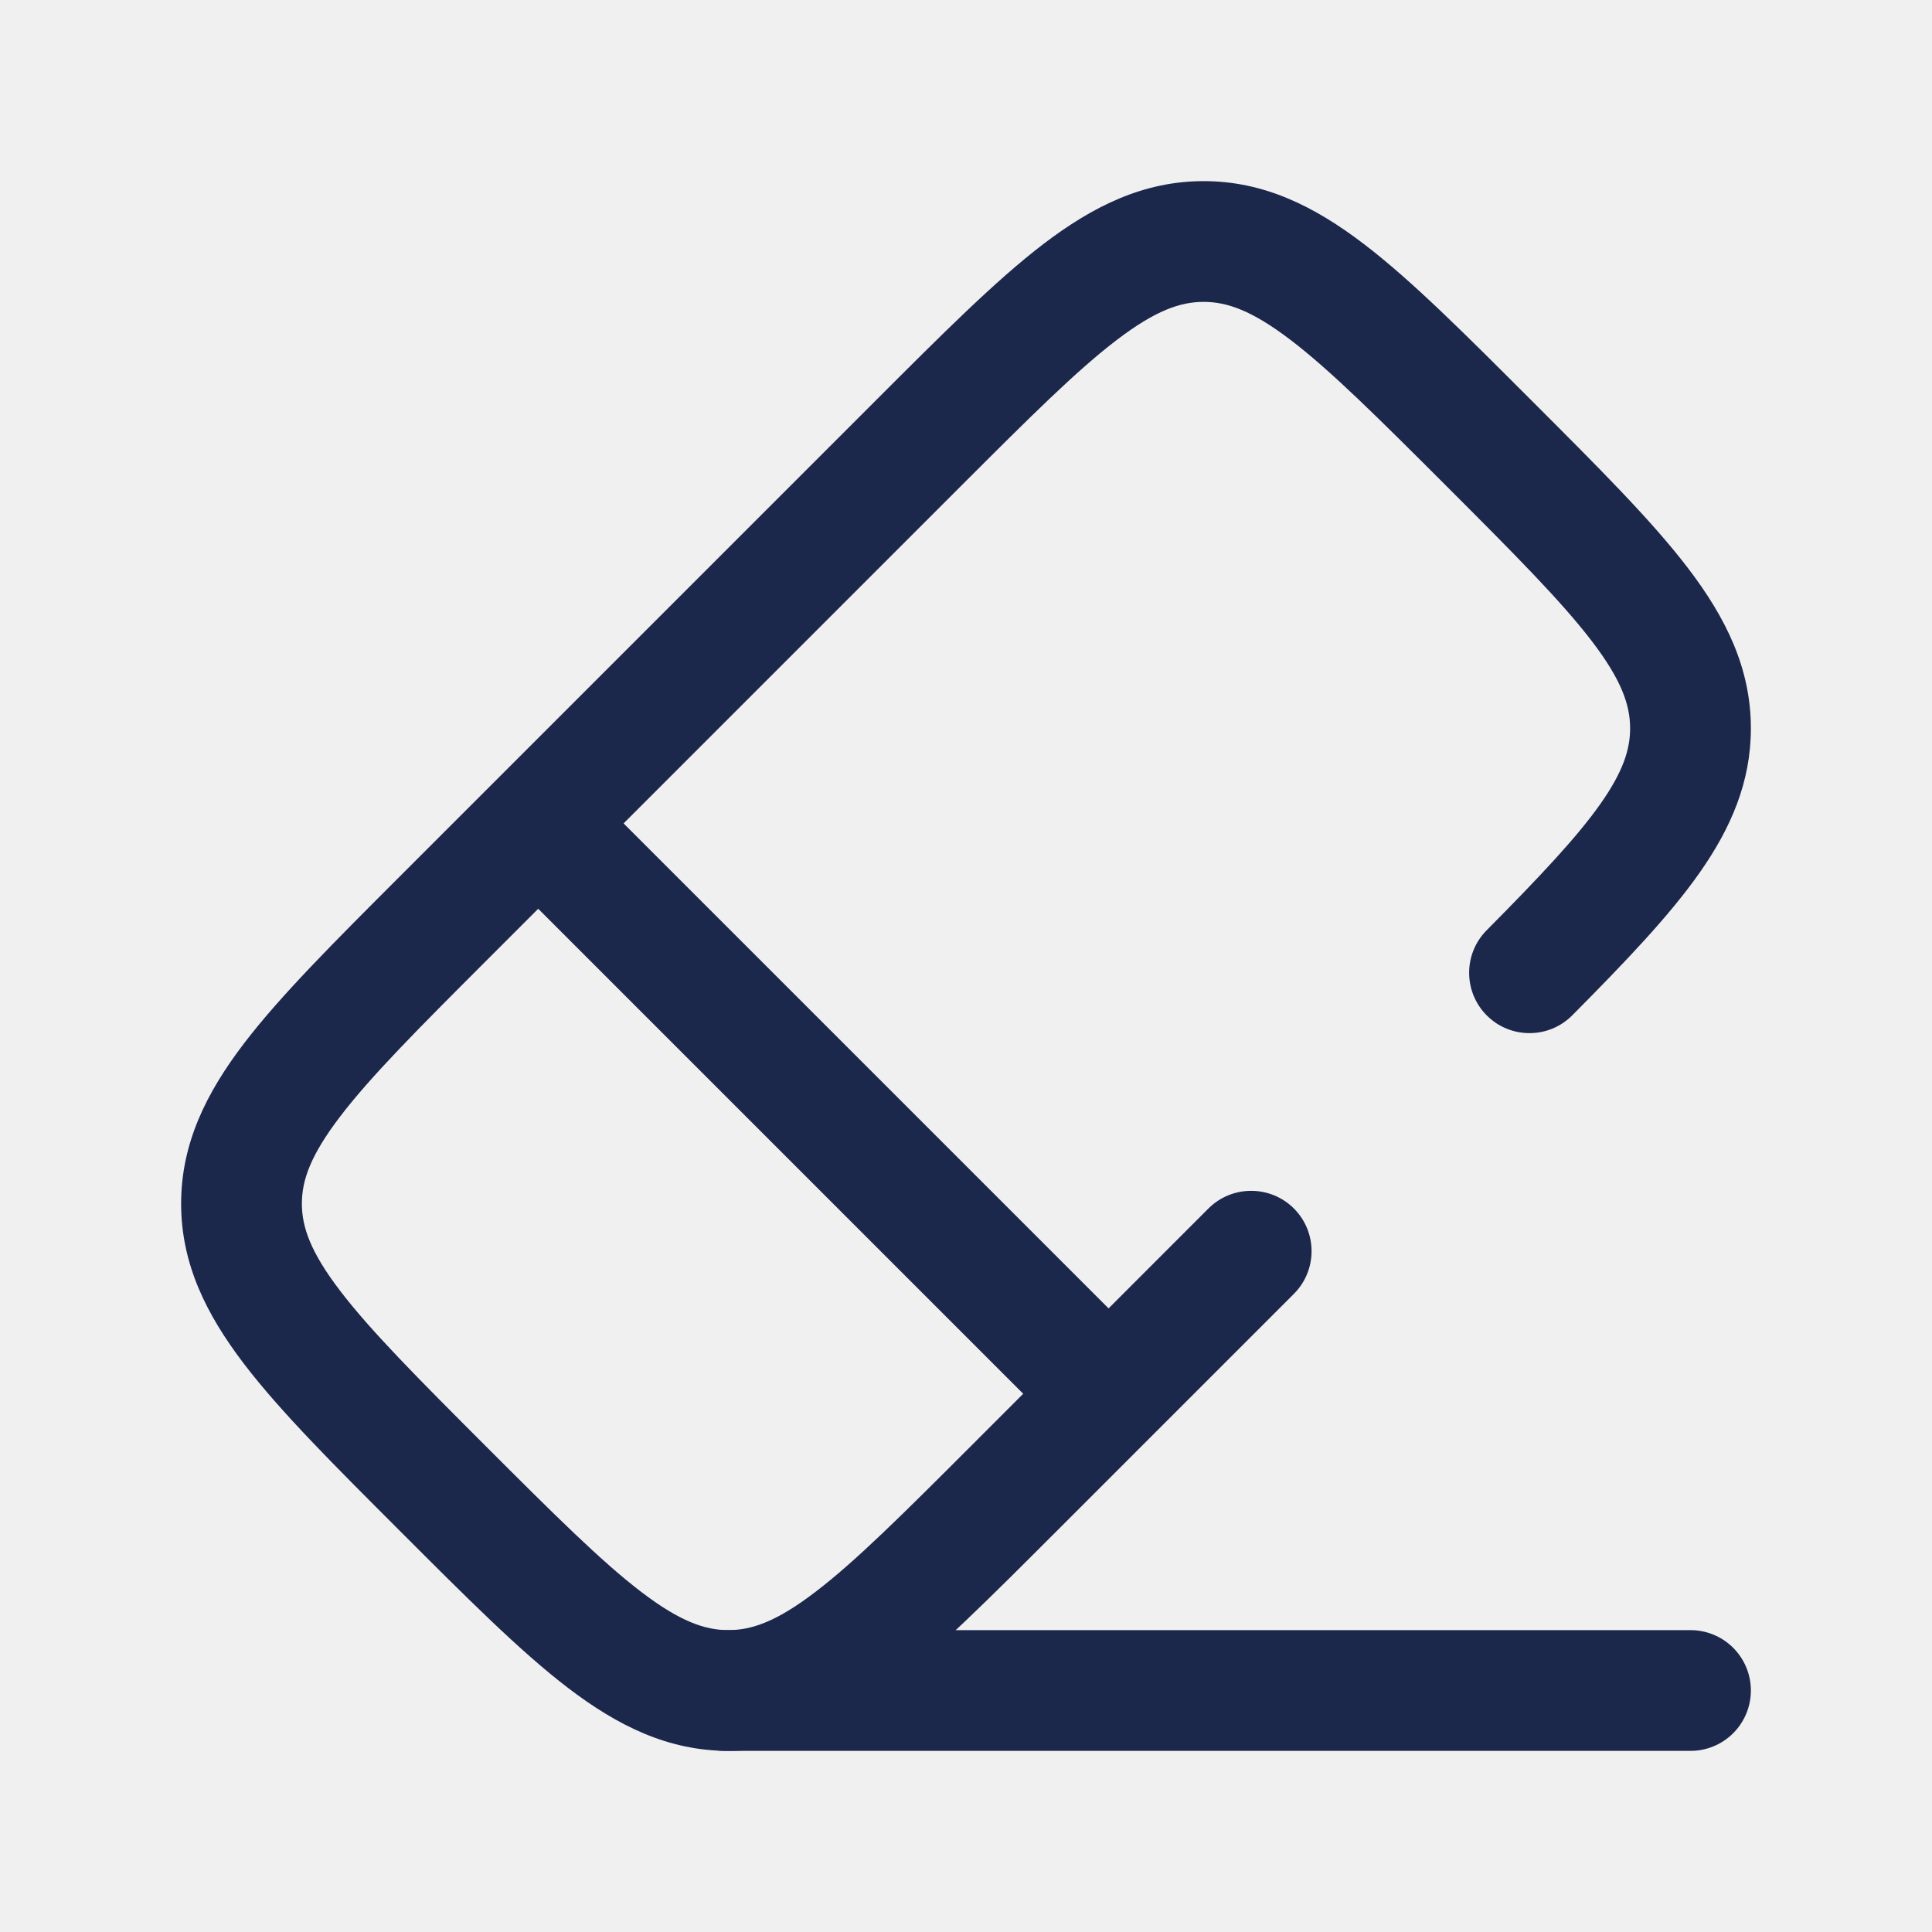
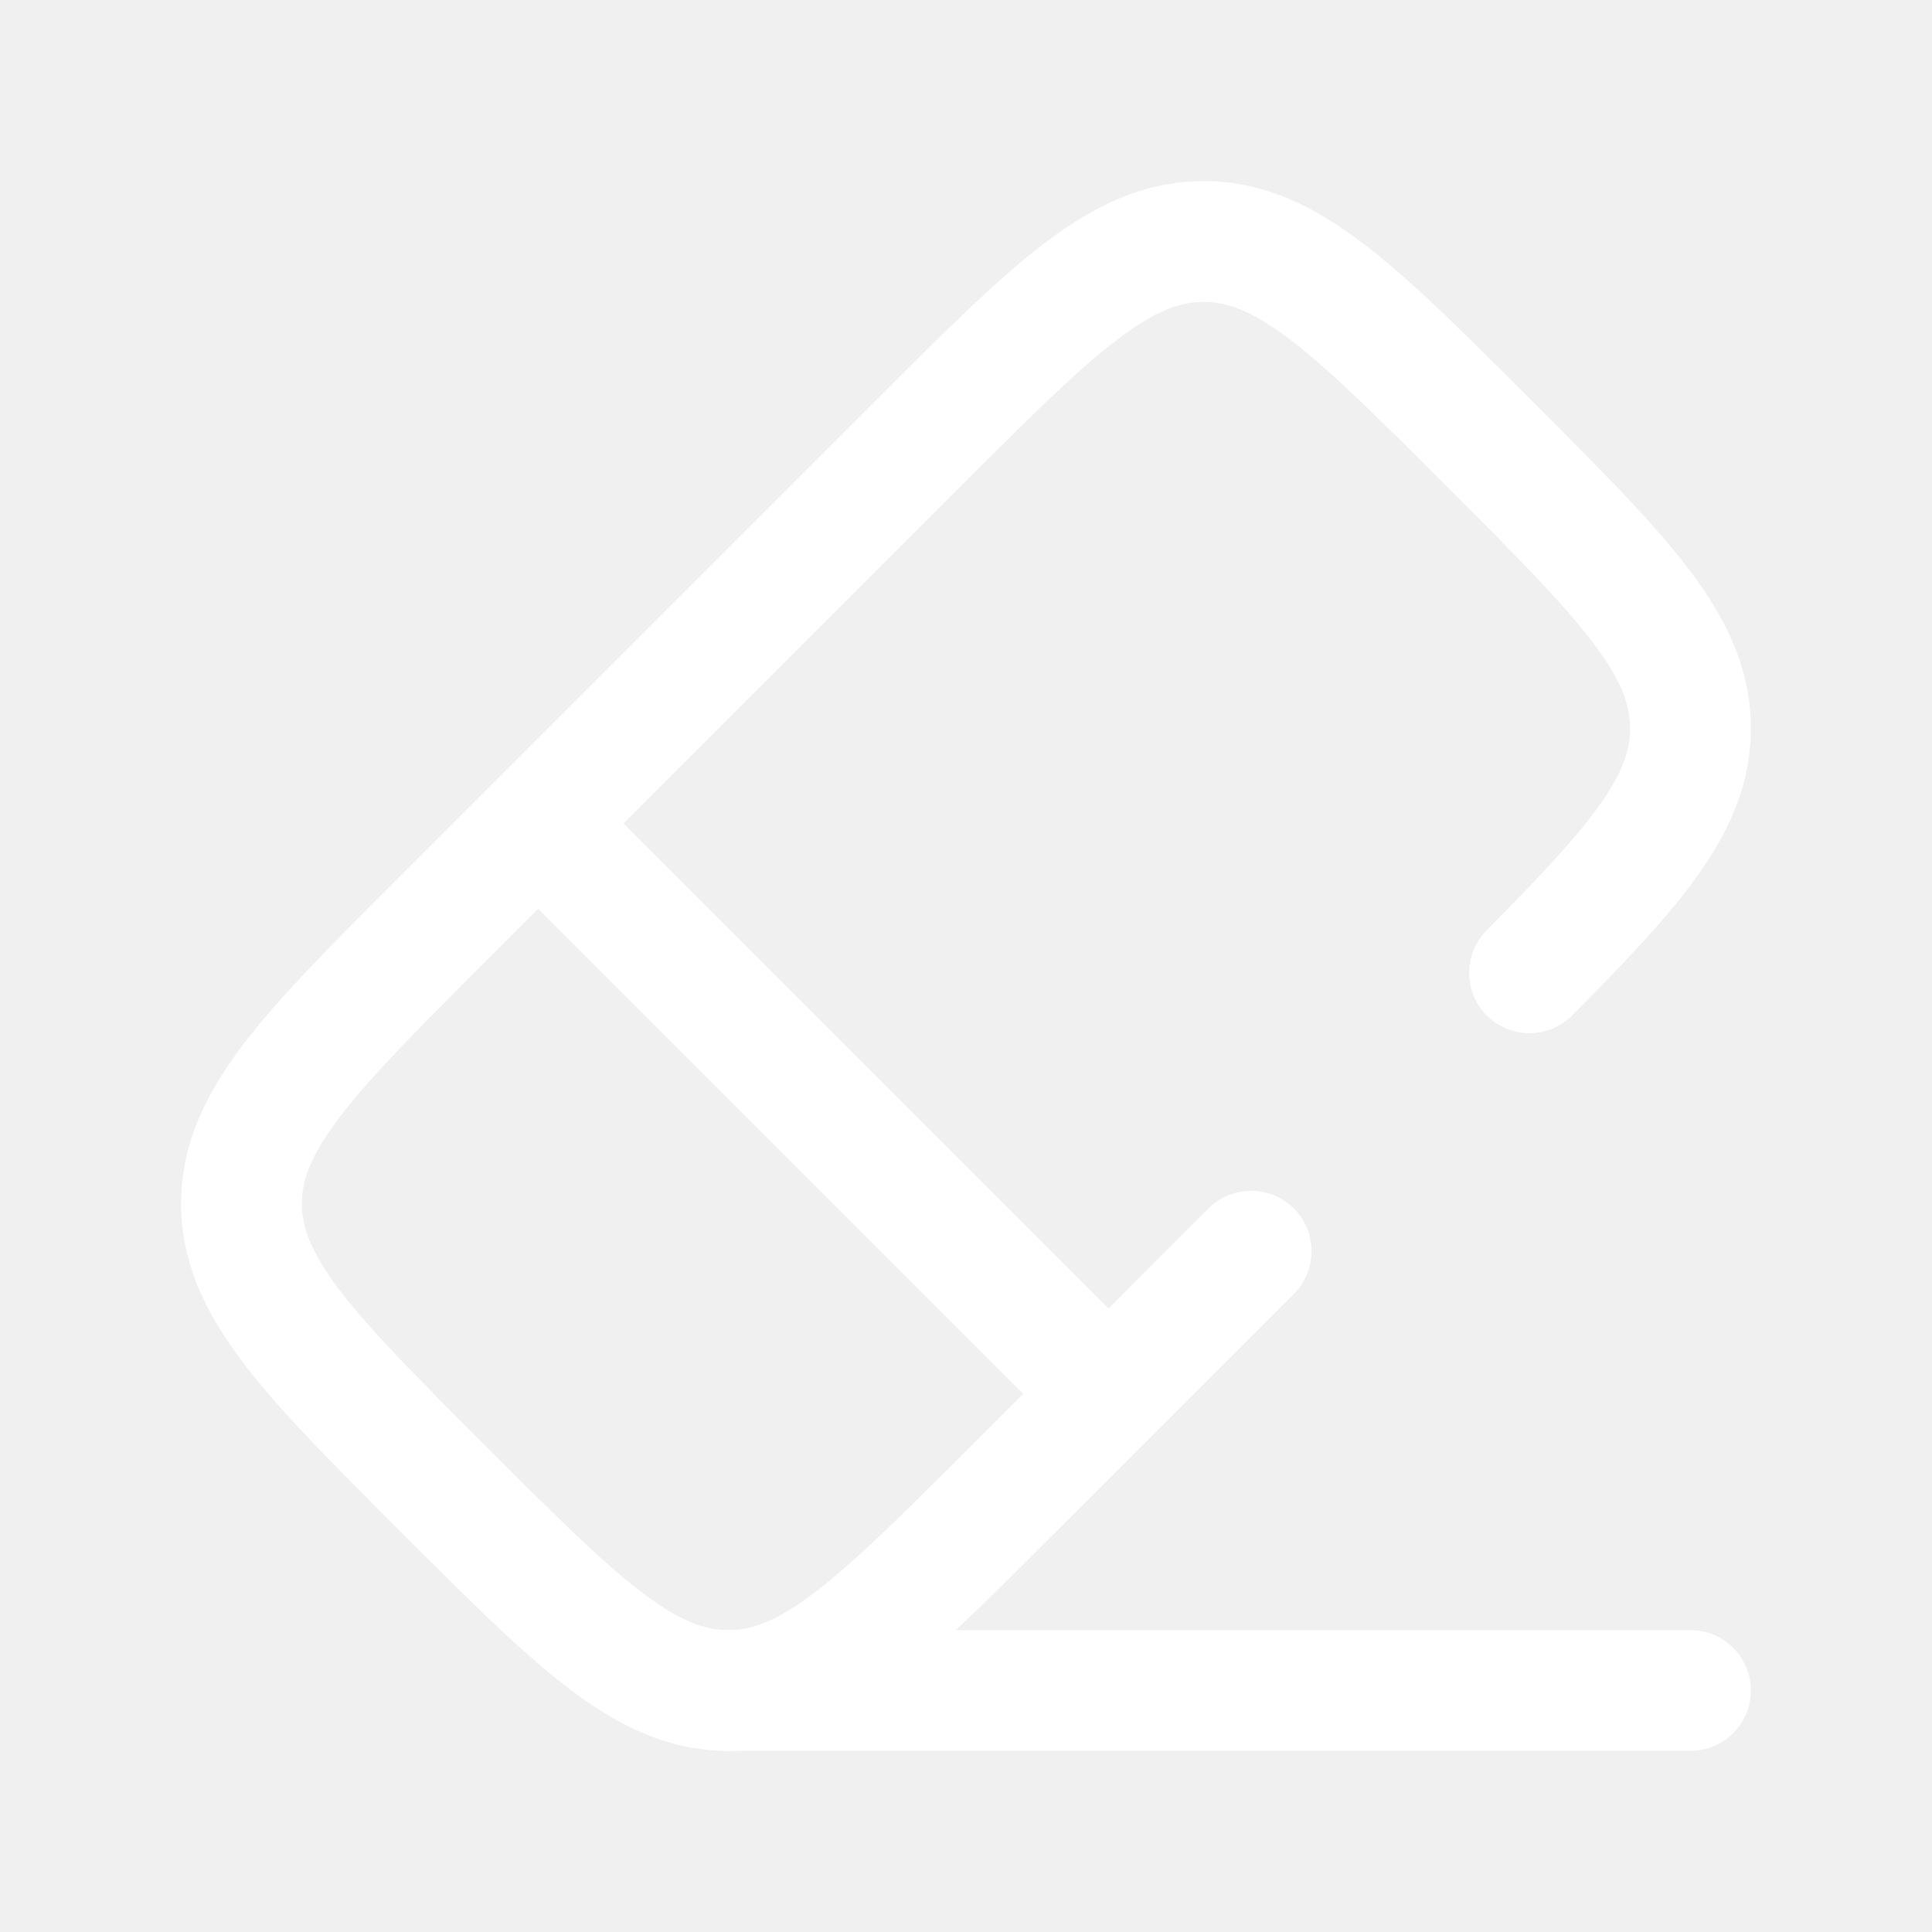
<svg xmlns="http://www.w3.org/2000/svg" width="800px" height="800px" viewBox="0 0 24 24" fill="none">
-   <path d="M5.505 11.41L6.035 11.94L5.505 11.41ZM3 14.952H2.25H3ZM12.59 18.495L12.06 17.965L12.59 18.495ZM9.048 21V21.75V21ZM11.41 5.505L10.879 4.975L11.41 5.505ZM13.241 17.844C13.534 18.137 14.009 18.137 14.302 17.844C14.595 17.552 14.595 17.077 14.302 16.784L13.241 17.844ZM7.216 9.698C6.923 9.405 6.449 9.405 6.156 9.698C5.863 9.991 5.863 10.466 6.156 10.759L7.216 9.698ZM16.073 16.073C16.366 15.78 16.366 15.305 16.073 15.012C15.78 14.72 15.305 14.72 15.012 15.012L16.073 16.073ZM18.468 11.556C18.176 11.85 18.178 12.325 18.472 12.617C18.766 12.908 19.241 12.906 19.532 12.612L18.468 11.556ZM6.035 11.94L11.94 6.035L10.879 4.975L4.975 10.879L6.035 11.94ZM6.035 17.965C5.185 17.115 4.602 16.529 4.223 16.032C3.856 15.551 3.75 15.241 3.75 14.952H2.25C2.25 15.701 2.562 16.327 3.03 16.941C3.485 17.538 4.155 18.205 4.975 19.025L6.035 17.965ZM4.975 10.879C4.155 11.699 3.485 12.367 3.03 12.963C2.562 13.577 2.25 14.204 2.25 14.952H3.75C3.75 14.663 3.856 14.354 4.223 13.873C4.602 13.375 5.185 12.79 6.035 11.94L4.975 10.879ZM12.06 17.965C11.21 18.815 10.625 19.398 10.127 19.777C9.647 20.144 9.337 20.25 9.048 20.25V21.75C9.796 21.75 10.423 21.438 11.037 20.97C11.633 20.515 12.301 19.845 13.121 19.025L12.06 17.965ZM4.975 19.025C5.795 19.845 6.462 20.515 7.059 20.97C7.673 21.438 8.299 21.75 9.048 21.75V20.25C8.759 20.25 8.449 20.144 7.968 19.777C7.471 19.398 6.885 18.815 6.035 17.965L4.975 19.025ZM17.965 6.035C18.815 6.885 19.398 7.471 19.777 7.968C20.144 8.449 20.25 8.759 20.25 9.048H21.75C21.75 8.299 21.438 7.673 20.97 7.059C20.515 6.462 19.845 5.795 19.025 4.975L17.965 6.035ZM19.025 4.975C18.205 4.155 17.538 3.485 16.941 3.03C16.327 2.562 15.701 2.25 14.952 2.25V3.75C15.241 3.75 15.551 3.856 16.032 4.223C16.529 4.602 17.115 5.185 17.965 6.035L19.025 4.975ZM11.94 6.035C12.79 5.185 13.375 4.602 13.873 4.223C14.354 3.856 14.663 3.75 14.952 3.75V2.25C14.204 2.25 13.577 2.562 12.963 3.03C12.367 3.485 11.699 4.155 10.879 4.975L11.94 6.035ZM14.302 16.784L7.216 9.698L6.156 10.759L13.241 17.844L14.302 16.784ZM15.012 15.012L12.06 17.965L13.121 19.025L16.073 16.073L15.012 15.012ZM19.532 12.612C20.193 11.946 20.738 11.376 21.114 10.84C21.502 10.287 21.75 9.715 21.75 9.048H20.25C20.25 9.308 20.164 9.582 19.886 9.979C19.595 10.394 19.14 10.878 18.468 11.556L19.532 12.612Z" fill="#1C274C" />
-   <path d="M9 21H21" stroke="#1C274C" stroke-width="1.5" stroke-linecap="round" />
+   <g id="SVGRepo_bgCarrier" stroke-width="0" />
+   <g id="SVGRepo_tracerCarrier" stroke-linecap="round" stroke-linejoin="round" />
+   <g id="SVGRepo_iconCarrier">
+     <path d="M5.505 11.41L6.035 11.94L5.505 11.41ZM3 14.952H2.25H3ZM12.59 18.495L12.06 17.965L12.59 18.495ZM9.048 21V21.75V21ZM11.41 5.505L10.879 4.975L11.41 5.505ZM13.241 17.844C13.534 18.137 14.009 18.137 14.302 17.844C14.595 17.552 14.595 17.077 14.302 16.784L13.241 17.844ZM7.216 9.698C6.923 9.405 6.449 9.405 6.156 9.698C5.863 9.991 5.863 10.466 6.156 10.759L7.216 9.698ZM16.073 16.073C16.366 15.78 16.366 15.305 16.073 15.012C15.78 14.72 15.305 14.72 15.012 15.012L16.073 16.073ZM18.468 11.556C18.176 11.85 18.178 12.325 18.472 12.617C18.766 12.908 19.241 12.906 19.532 12.612L18.468 11.556ZM6.035 11.94L11.94 6.035L10.879 4.975L4.975 10.879L6.035 11.94ZM6.035 17.965C5.185 17.115 4.602 16.529 4.223 16.032C3.856 15.551 3.75 15.241 3.75 14.952H2.25C2.25 15.701 2.562 16.327 3.03 16.941C3.485 17.538 4.155 18.205 4.975 19.025L6.035 17.965ZM4.975 10.879C4.155 11.699 3.485 12.367 3.03 12.963C2.562 13.577 2.25 14.204 2.25 14.952H3.75C3.75 14.663 3.856 14.354 4.223 13.873C4.602 13.375 5.185 12.79 6.035 11.94L4.975 10.879ZM12.06 17.965C11.21 18.815 10.625 19.398 10.127 19.777C9.647 20.144 9.337 20.25 9.048 20.25V21.75C9.796 21.75 10.423 21.438 11.037 20.97C11.633 20.515 12.301 19.845 13.121 19.025L12.06 17.965ZM4.975 19.025C5.795 19.845 6.462 20.515 7.059 20.97C7.673 21.438 8.299 21.75 9.048 21.75V20.25C8.759 20.25 8.449 20.144 7.968 19.777C7.471 19.398 6.885 18.815 6.035 17.965L4.975 19.025ZM17.965 6.035C18.815 6.885 19.398 7.471 19.777 7.968C20.144 8.449 20.25 8.759 20.25 9.048H21.75C21.75 8.299 21.438 7.673 20.97 7.059C20.515 6.462 19.845 5.795 19.025 4.975L17.965 6.035ZM19.025 4.975C18.205 4.155 17.538 3.485 16.941 3.03C16.327 2.562 15.701 2.25 14.952 2.25V3.75C15.241 3.75 15.551 3.856 16.032 4.223C16.529 4.602 17.115 5.185 17.965 6.035L19.025 4.975ZM11.94 6.035C12.79 5.185 13.375 4.602 13.873 4.223C14.354 3.856 14.663 3.75 14.952 3.75V2.25C14.204 2.25 13.577 2.562 12.963 3.03C12.367 3.485 11.699 4.155 10.879 4.975L11.94 6.035ZM14.302 16.784L7.216 9.698L6.156 10.759L13.241 17.844L14.302 16.784ZM15.012 15.012L12.06 17.965L13.121 19.025L16.073 16.073L15.012 15.012ZM19.532 12.612C20.193 11.946 20.738 11.376 21.114 10.84C21.502 10.287 21.75 9.715 21.75 9.048H20.25C20.25 9.308 20.164 9.582 19.886 9.979C19.595 10.394 19.14 10.878 18.468 11.556L19.532 12.612Z" fill="#ffffff" />
+     <path d="M9 21H21" stroke="#ffffff" stroke-width="1.5" stroke-linecap="round" />
+   </g>
</svg>
